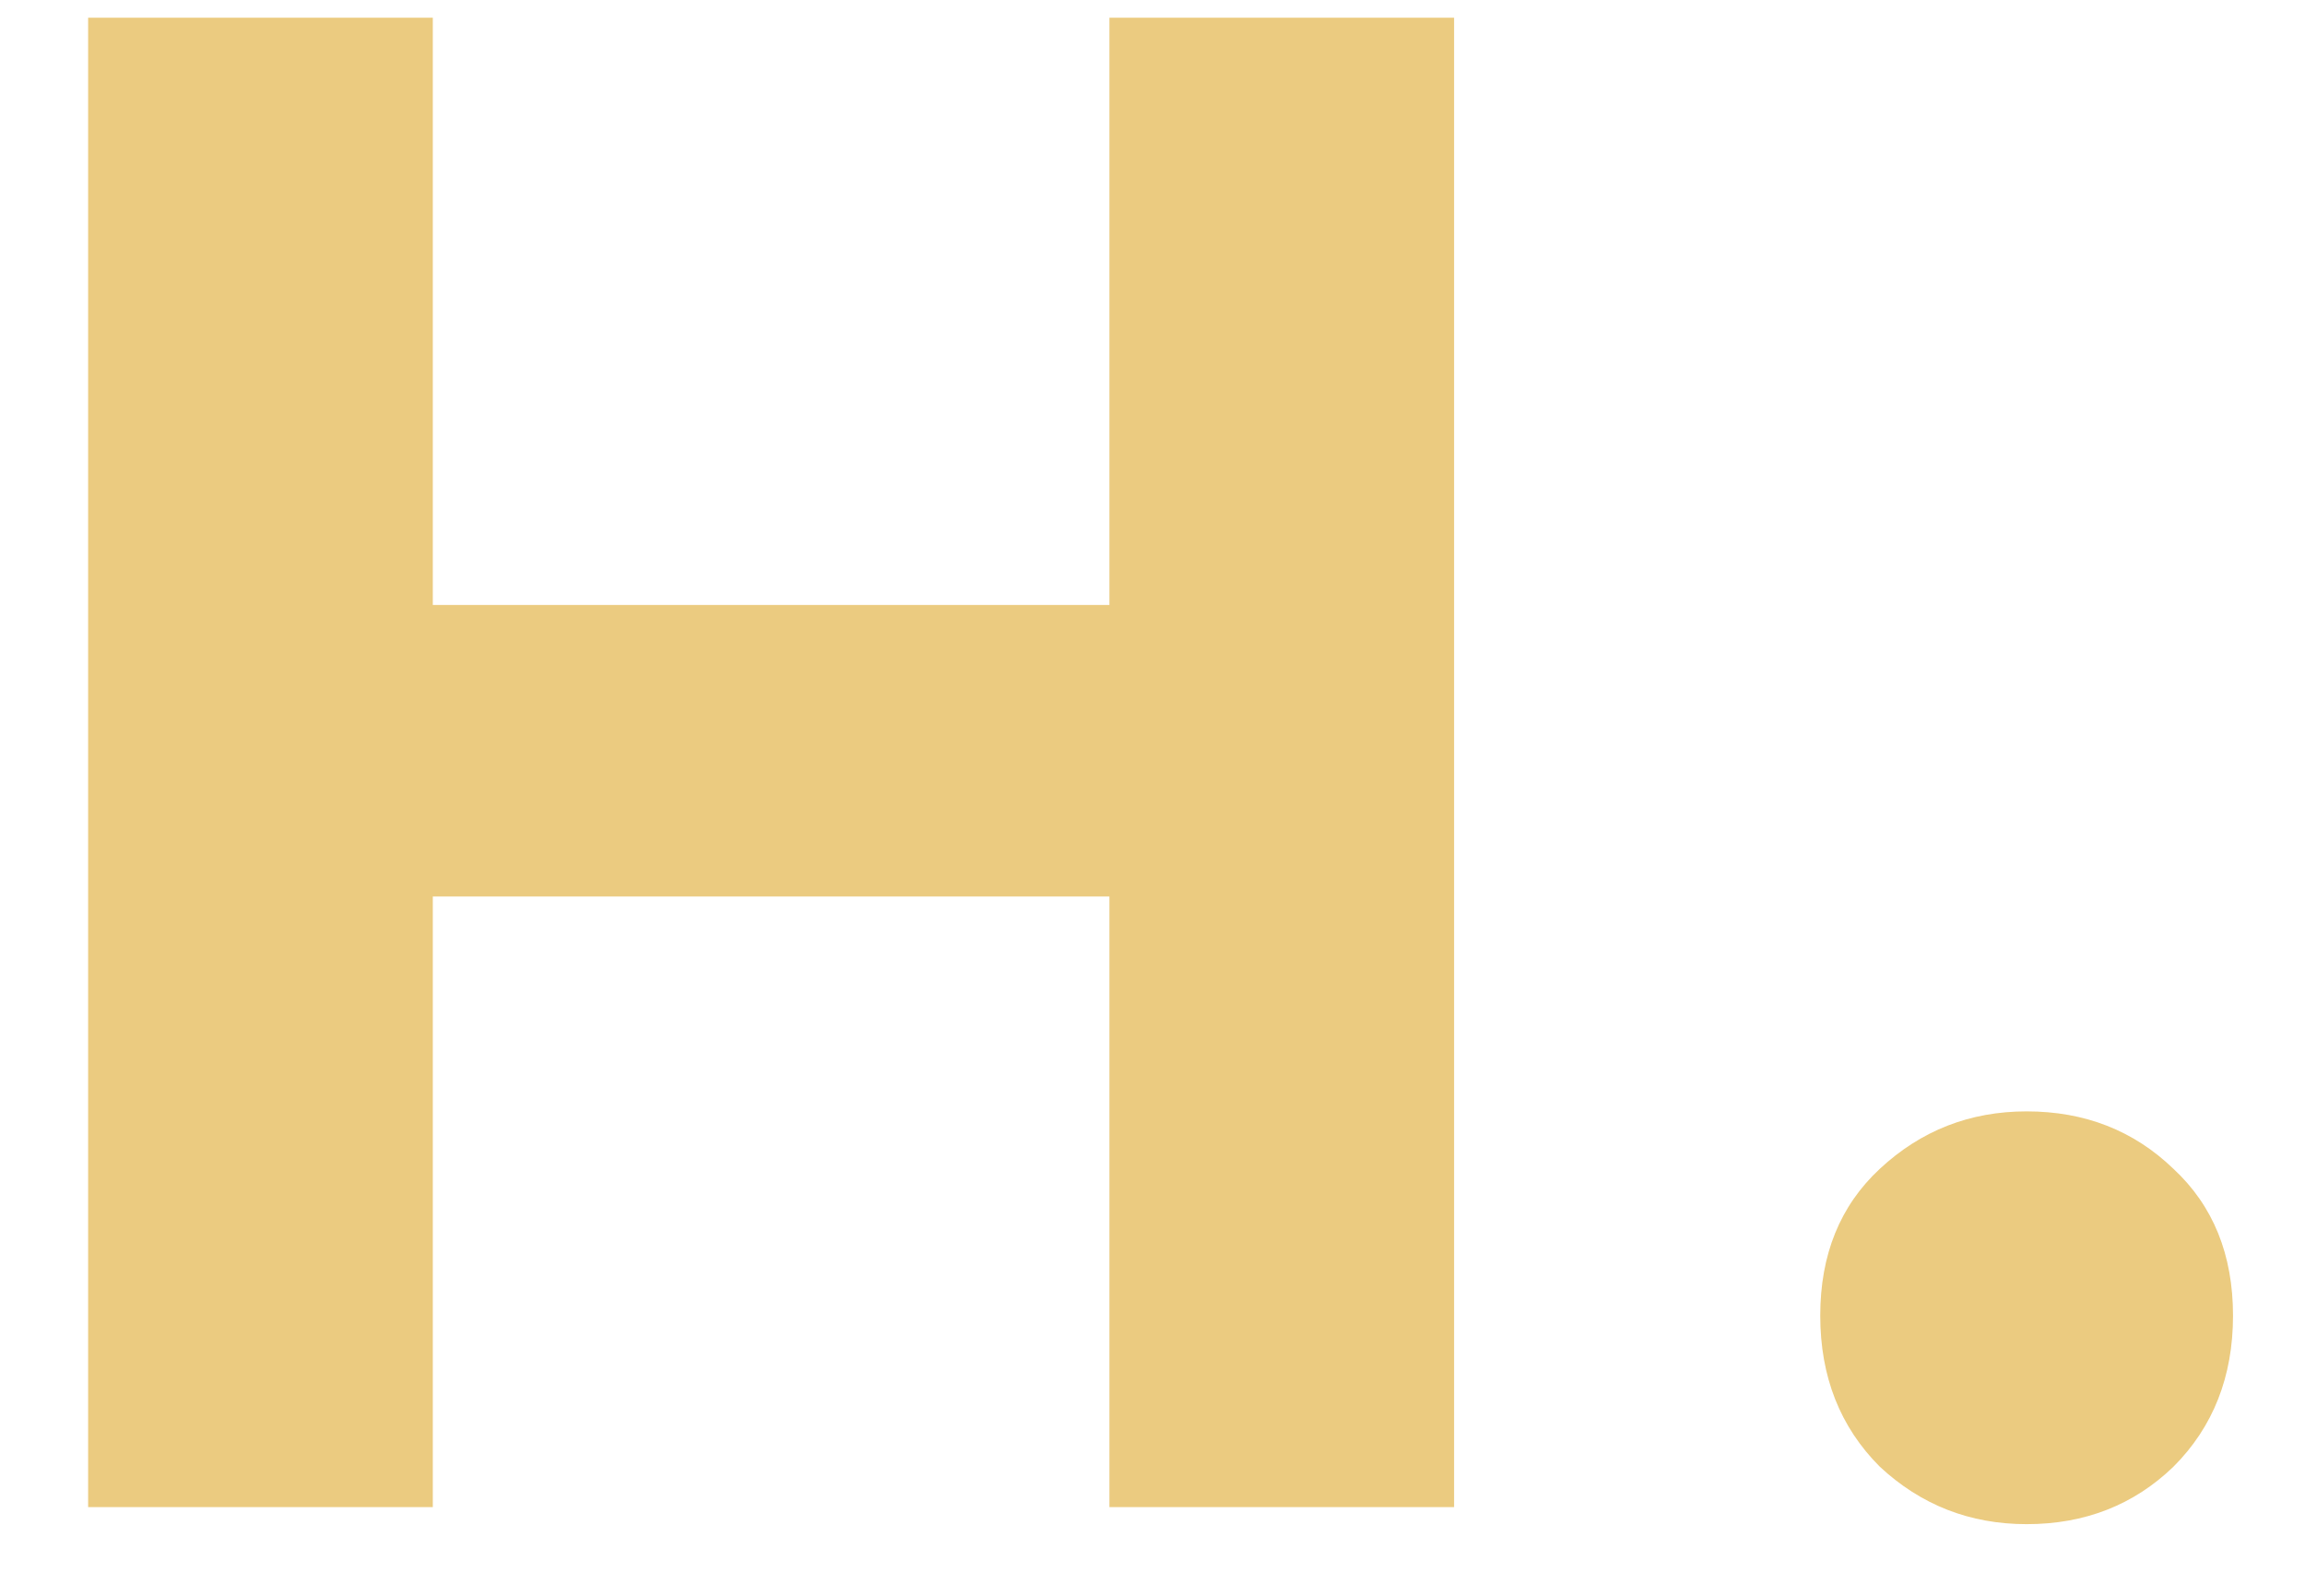
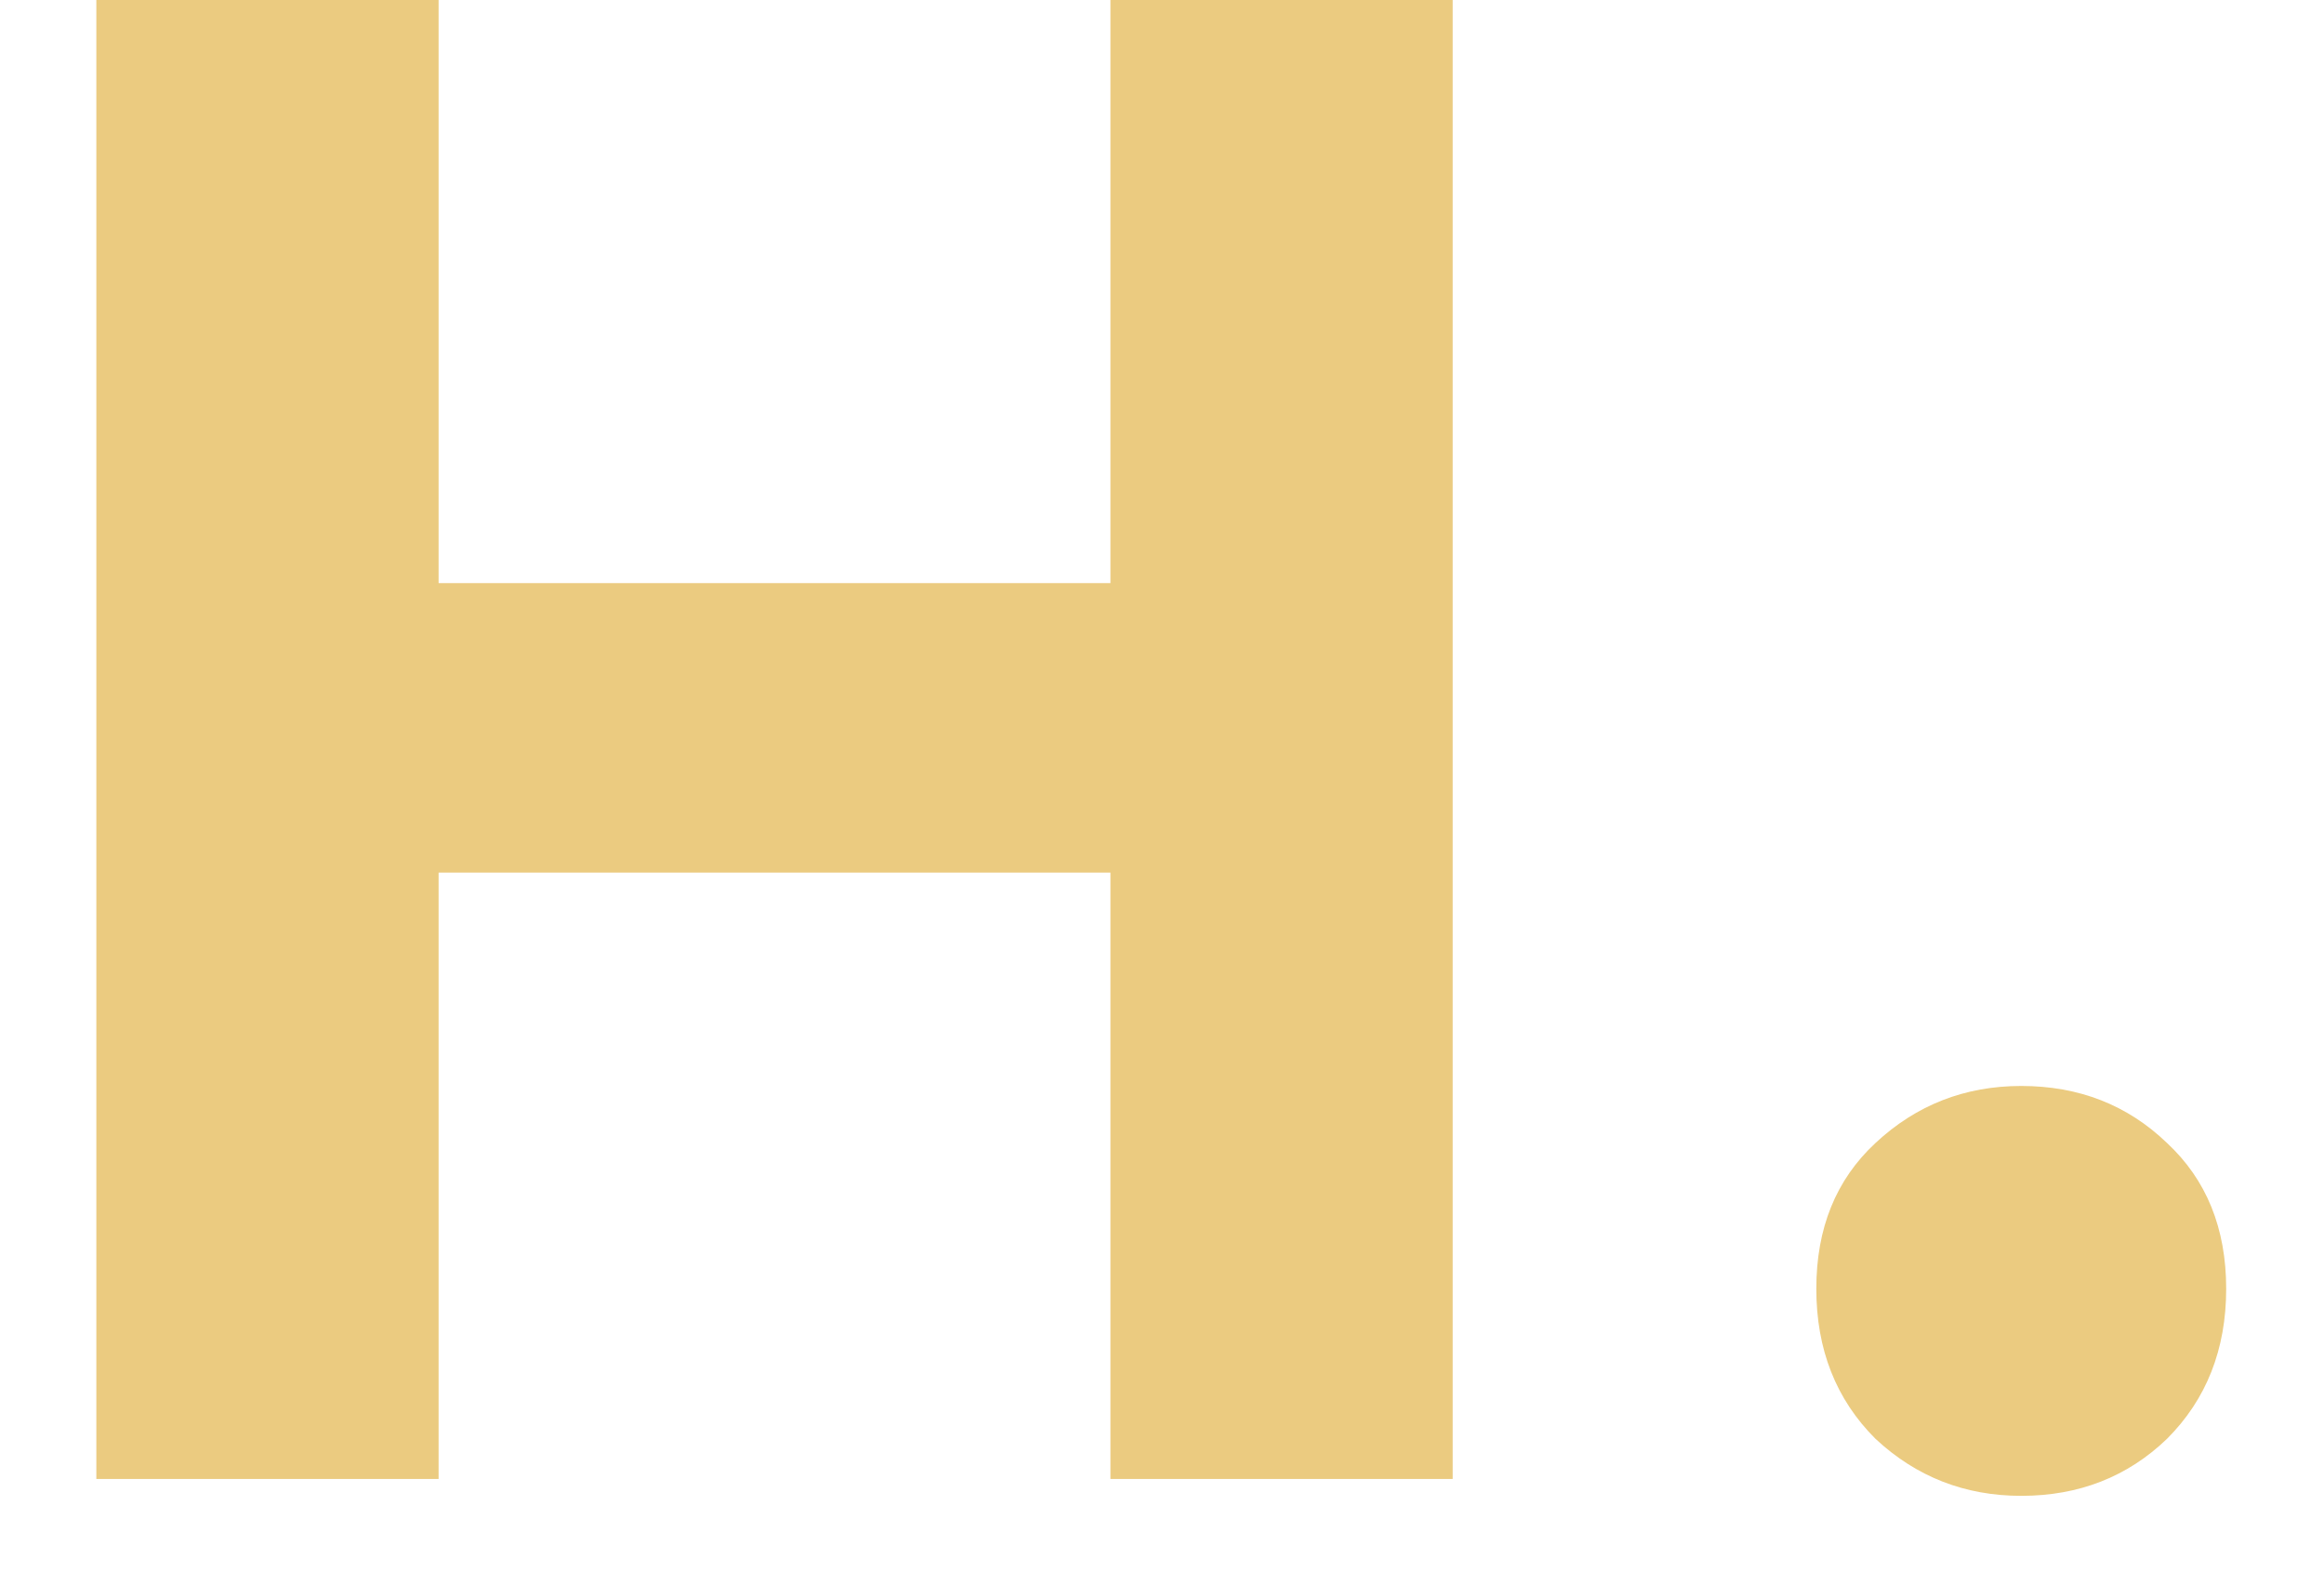
- <svg xmlns="http://www.w3.org/2000/svg" width="26" height="18" viewBox="0 0 26 18" fill="none">
-   <path d="M12.514 0.2H16.402V17H12.514V0.2ZM4.882 17H0.994V0.2H4.882V17ZM12.802 10.112H4.594V6.824H12.802V10.112ZM22.86 17.192C22.22 17.192 21.668 16.976 21.204 16.544C20.756 16.096 20.532 15.528 20.532 14.84C20.532 14.152 20.756 13.6 21.204 13.184C21.668 12.752 22.22 12.536 22.86 12.536C23.516 12.536 24.068 12.752 24.516 13.184C24.964 13.6 25.188 14.152 25.188 14.84C25.188 15.528 24.964 16.096 24.516 16.544C24.068 16.976 23.516 17.192 22.86 17.192Z" fill="#EBCB80" />
+ <svg xmlns="http://www.w3.org/2000/svg" width="22" height="15" viewBox="0 0 22 15" fill="none">
+   <path d="M10.512 -9.53674e-07H13.752V14H10.512V-9.53674e-07ZM4.152 14H0.912V-9.53674e-07H4.152V14ZM10.752 8.26H3.912V5.52H10.752V8.26ZM19.134 14.16C18.6 14.16 18.14 13.98 17.754 13.62C17.38 13.247 17.194 12.773 17.194 12.2C17.194 11.627 17.38 11.167 17.754 10.82C18.14 10.46 18.6 10.28 19.134 10.28C19.68 10.28 20.14 10.46 20.514 10.82C20.887 11.167 21.074 11.627 21.074 12.2C21.074 12.773 20.887 13.247 20.514 13.62C20.14 13.98 19.68 14.16 19.134 14.16Z" fill="#EBCB80" />
</svg>
